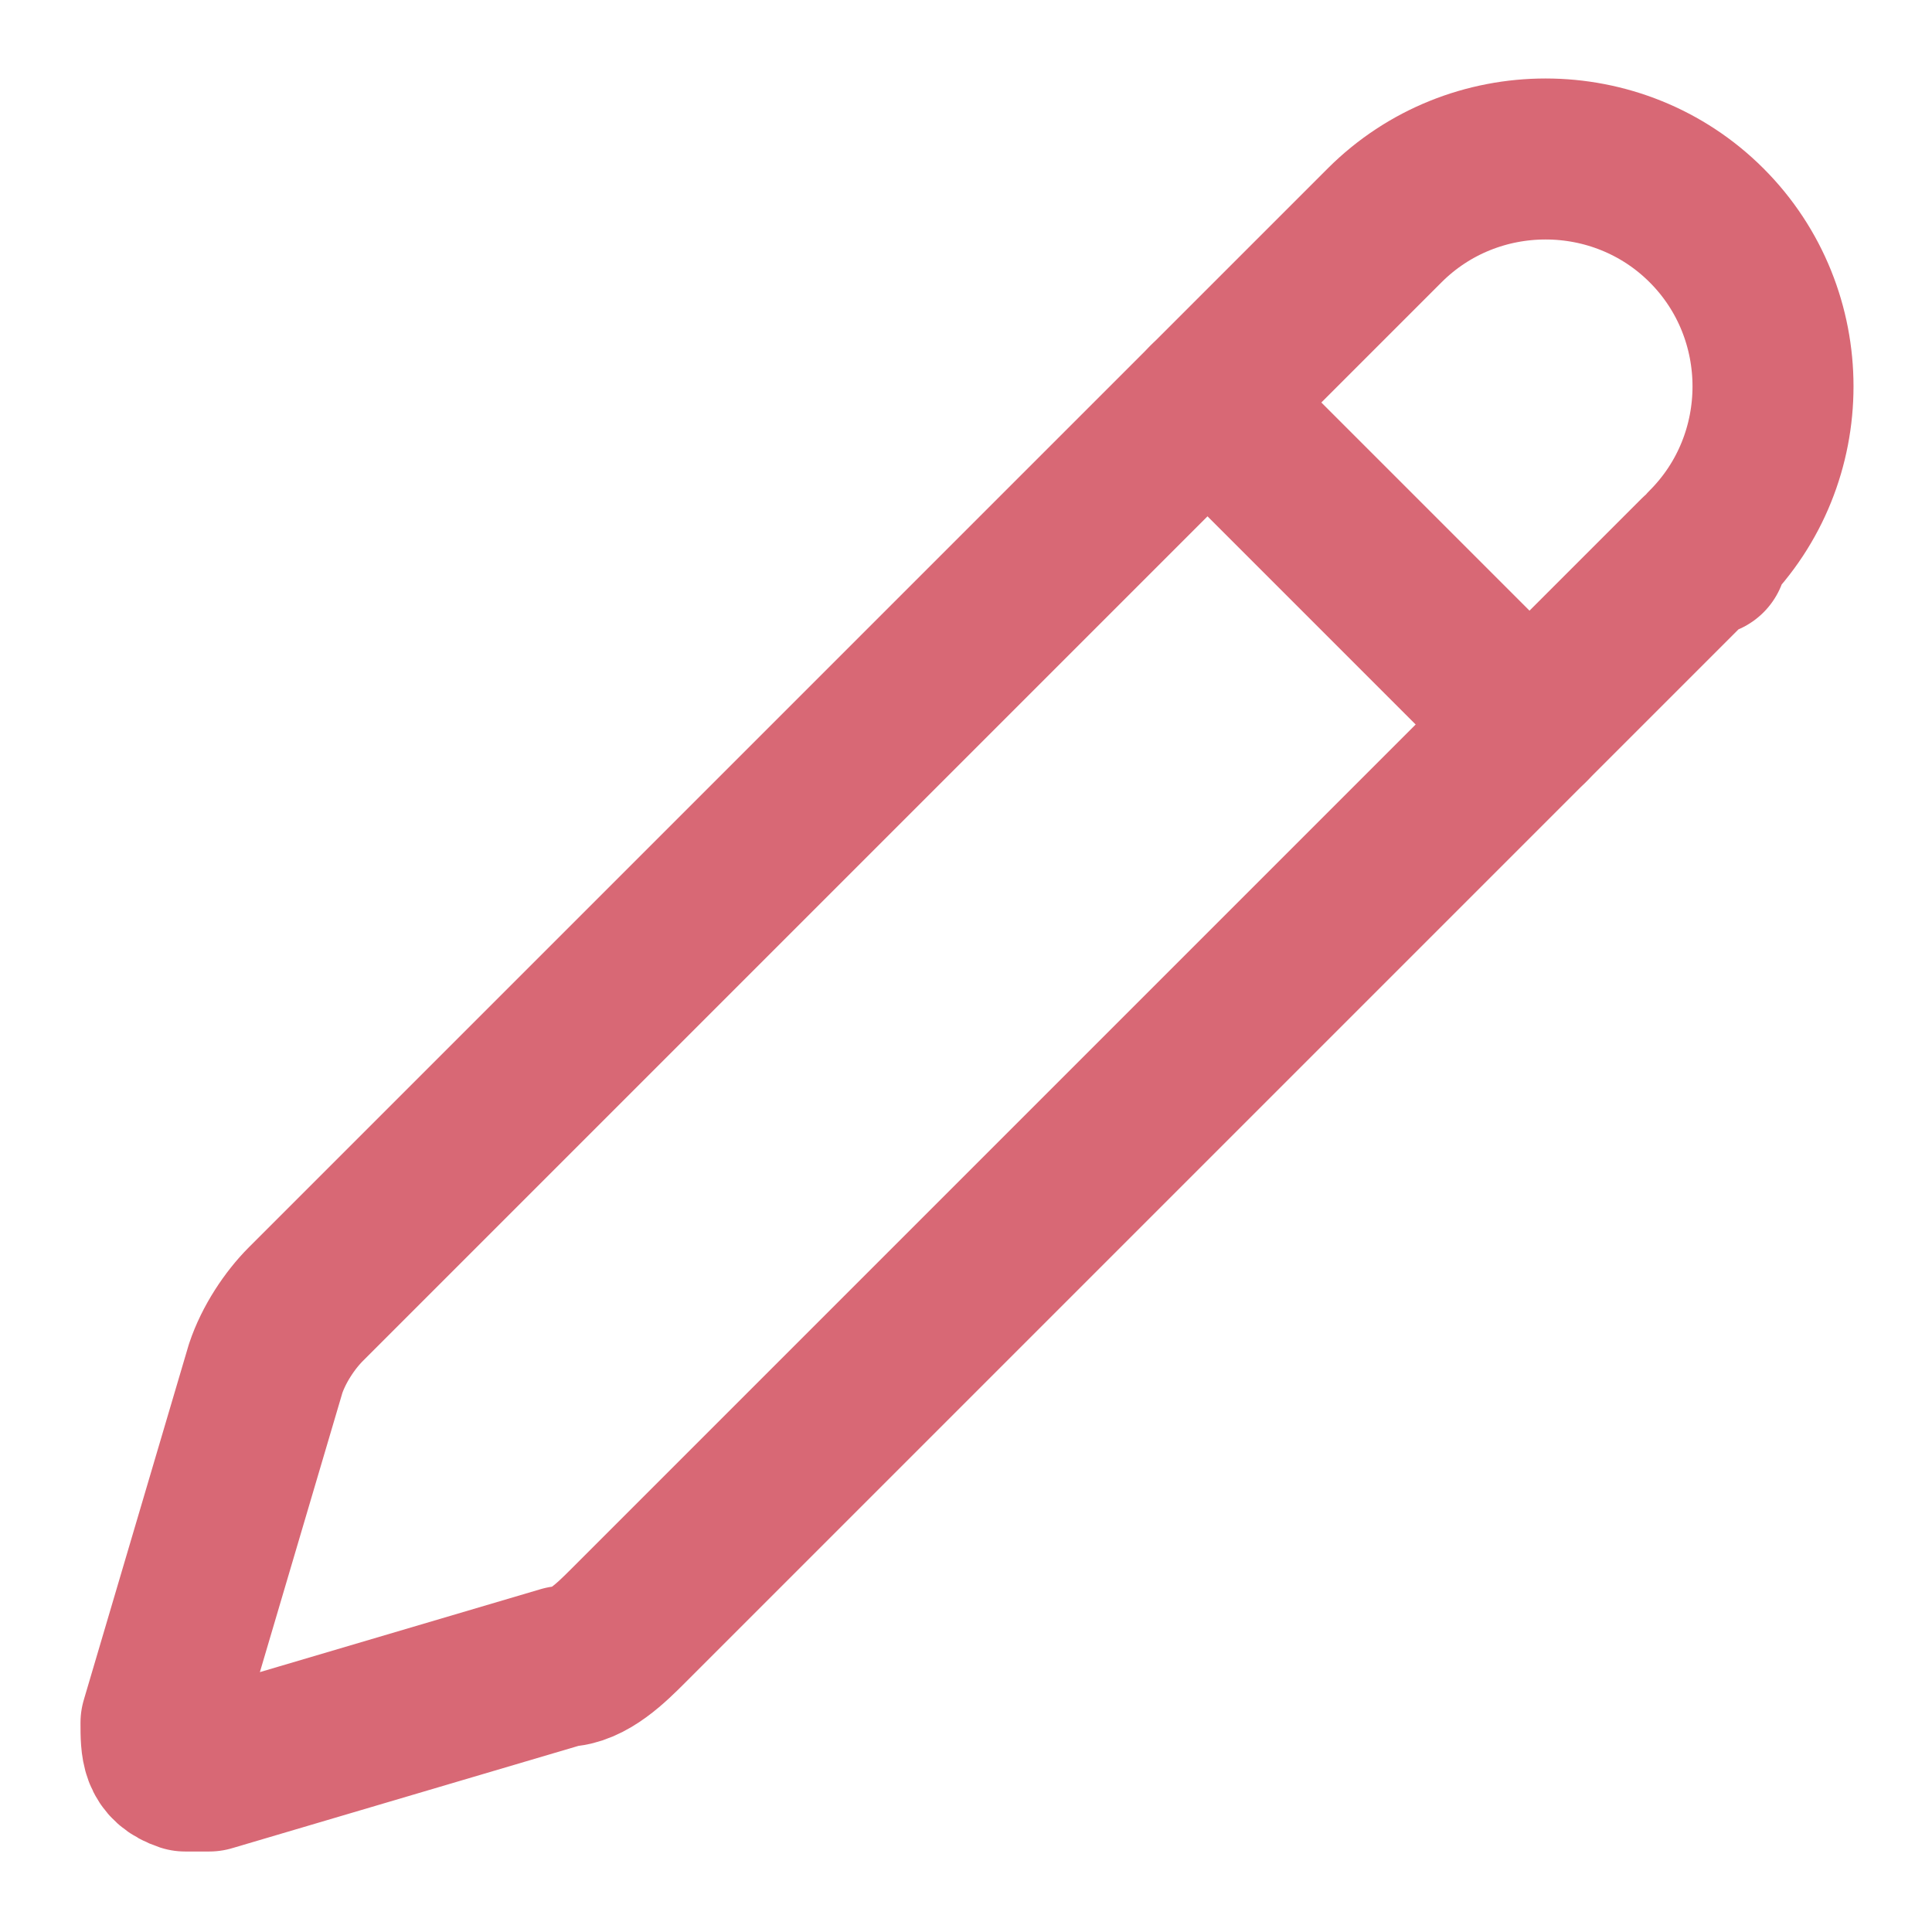
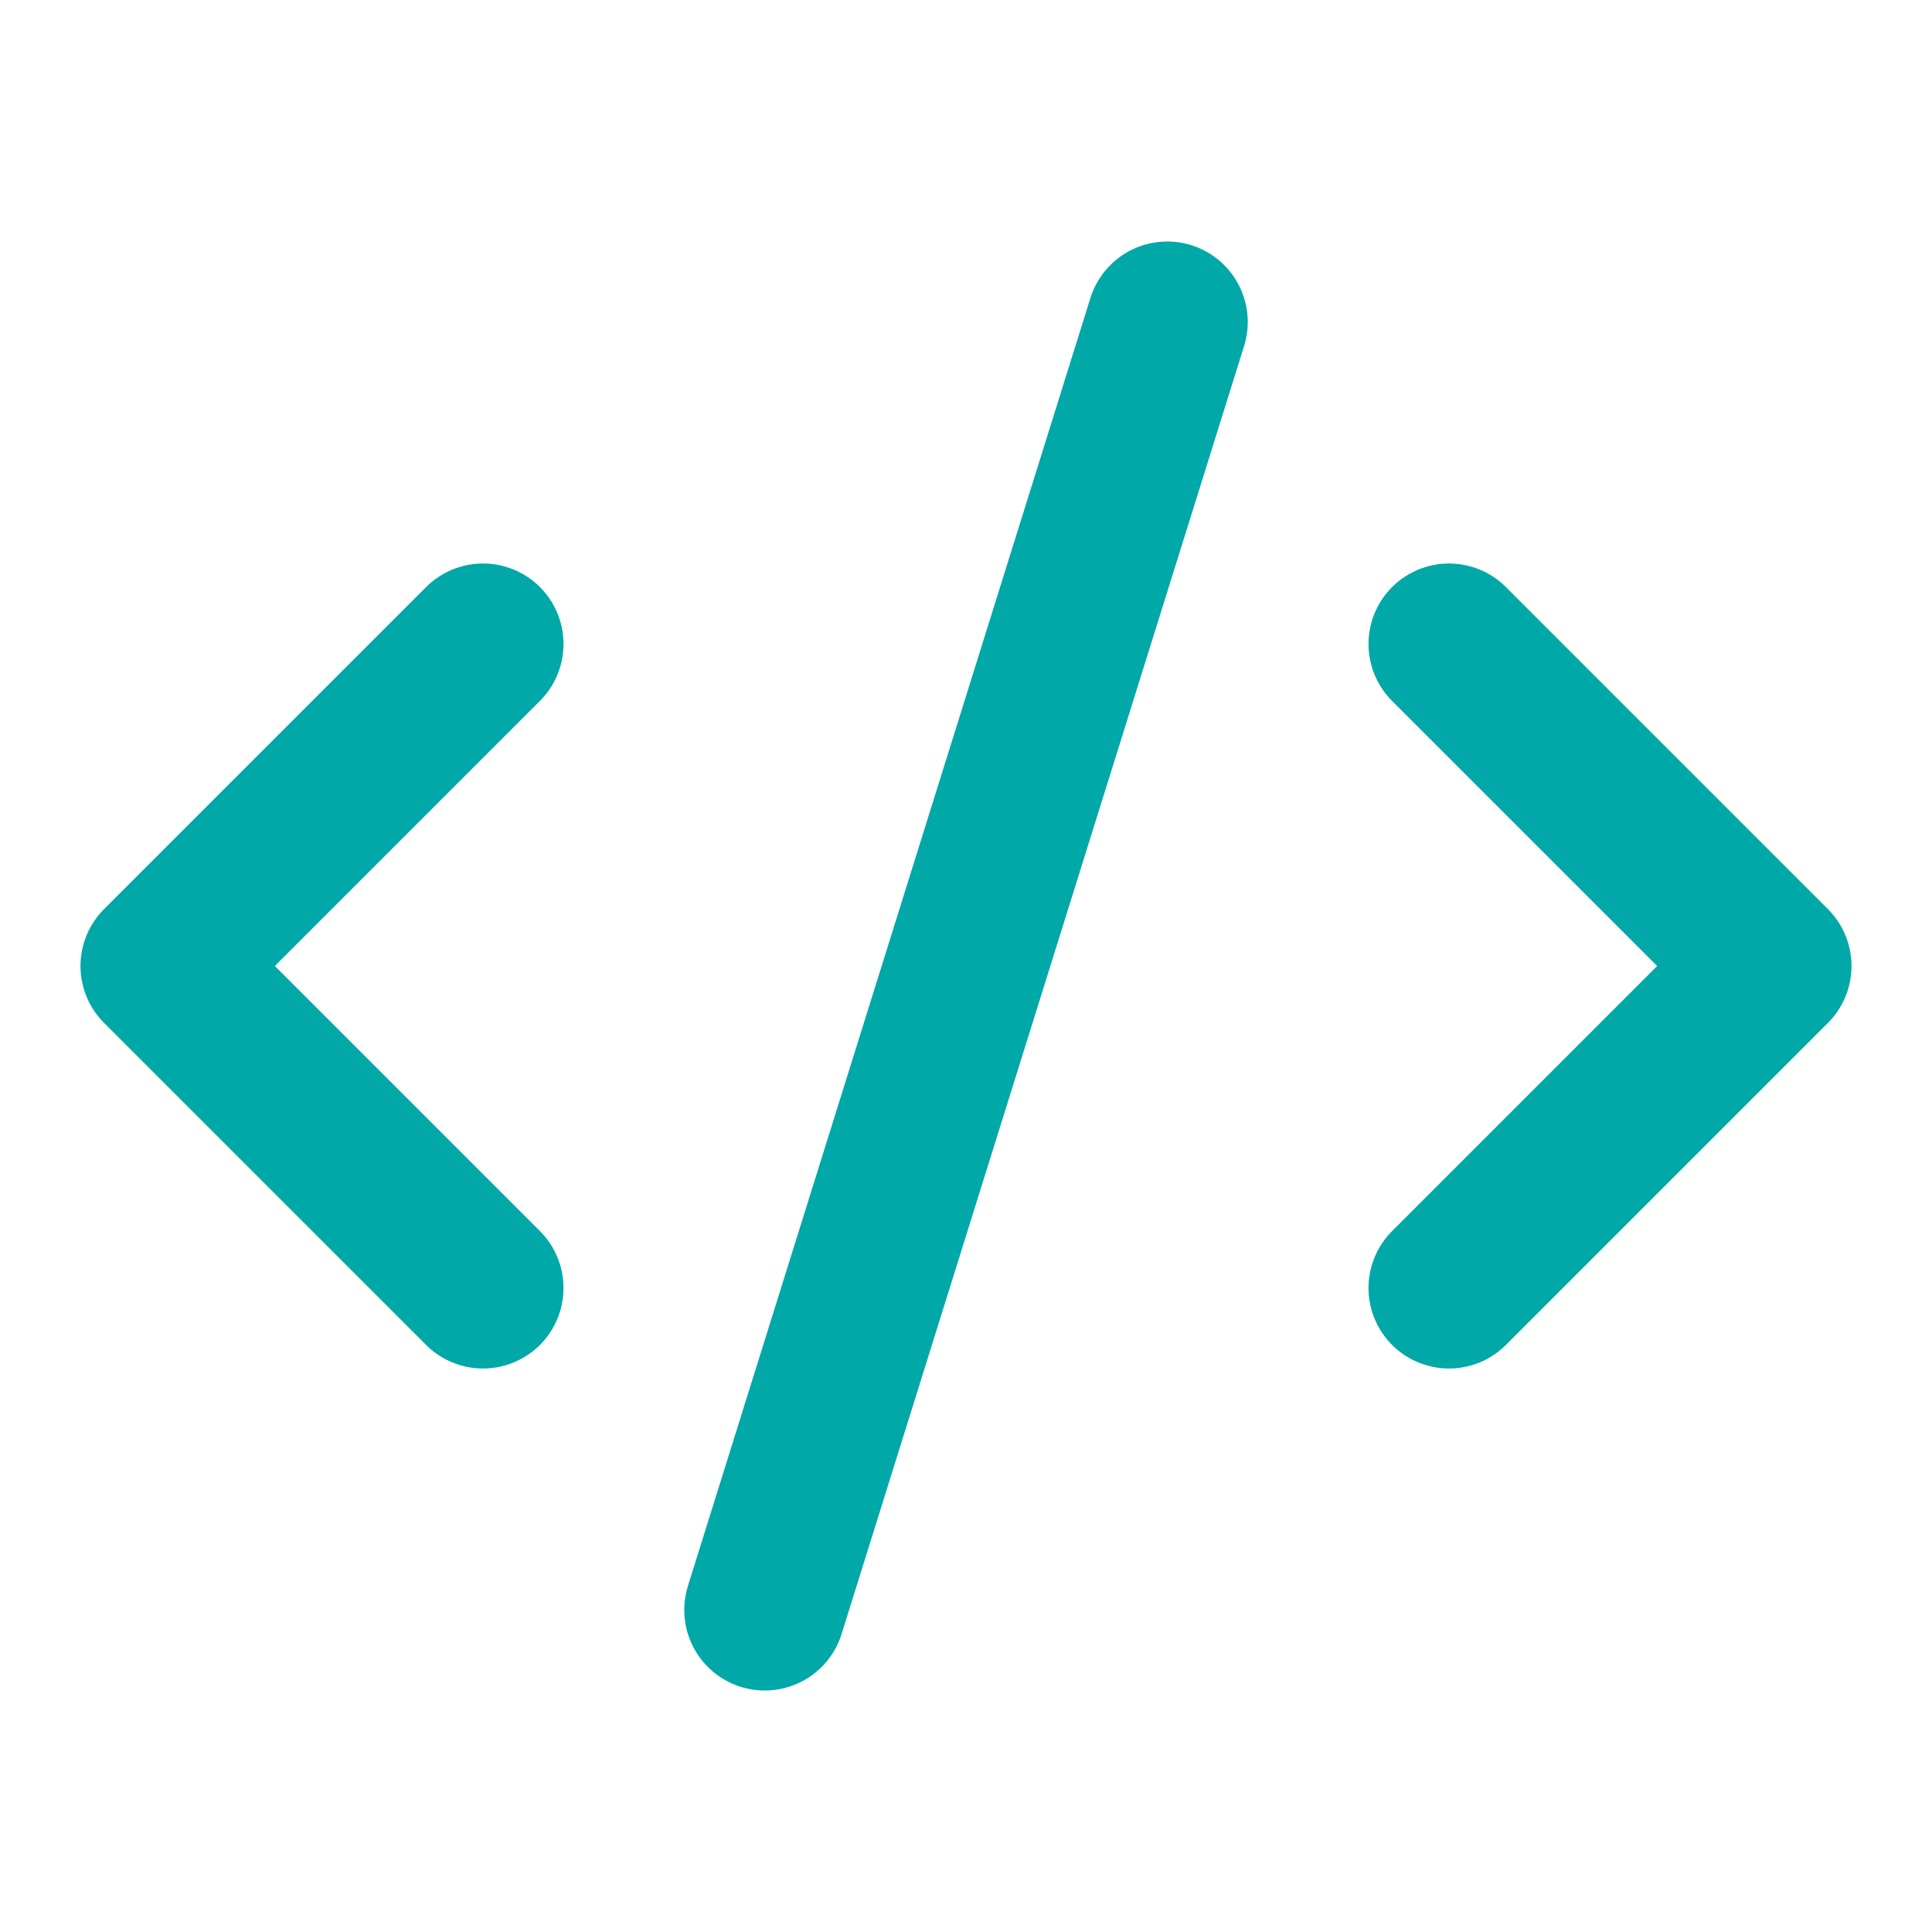
<svg xmlns="http://www.w3.org/2000/svg" id="_レイヤー_1" version="1.1" viewBox="0 0 24 24">
  <defs>
    <style>
      .st0 {
        fill: none;
-         stroke: #d86875;
+         stroke: #00a8a8;
        stroke-linecap: round;
        stroke-linejoin: round;
        stroke-width: 2px;
      }
    </style>
  </defs>
-   <path class="st0" d="M21.2,6.8c1.1-1.1,1.1-2.9,0-4-1.1-1.1-2.9-1.1-4,0L3.8,16.2c-.2.2-.4.5-.5.8l-1.3,4.4c0,.3,0,.5.3.6h.3l4.4-1.3c.3,0,.6-.3.8-.5l13.3-13.3h.1Z" />
-   <path class="st0" d="M15,5l4,4" />
+   <path class="st0" d="M18,16l4-4-4-4" />
+   <path class="st0" d="M6,8l-4,4,4,4" />
+   <path class="st0" d="M14.5,4l-5,16" />
</svg>
